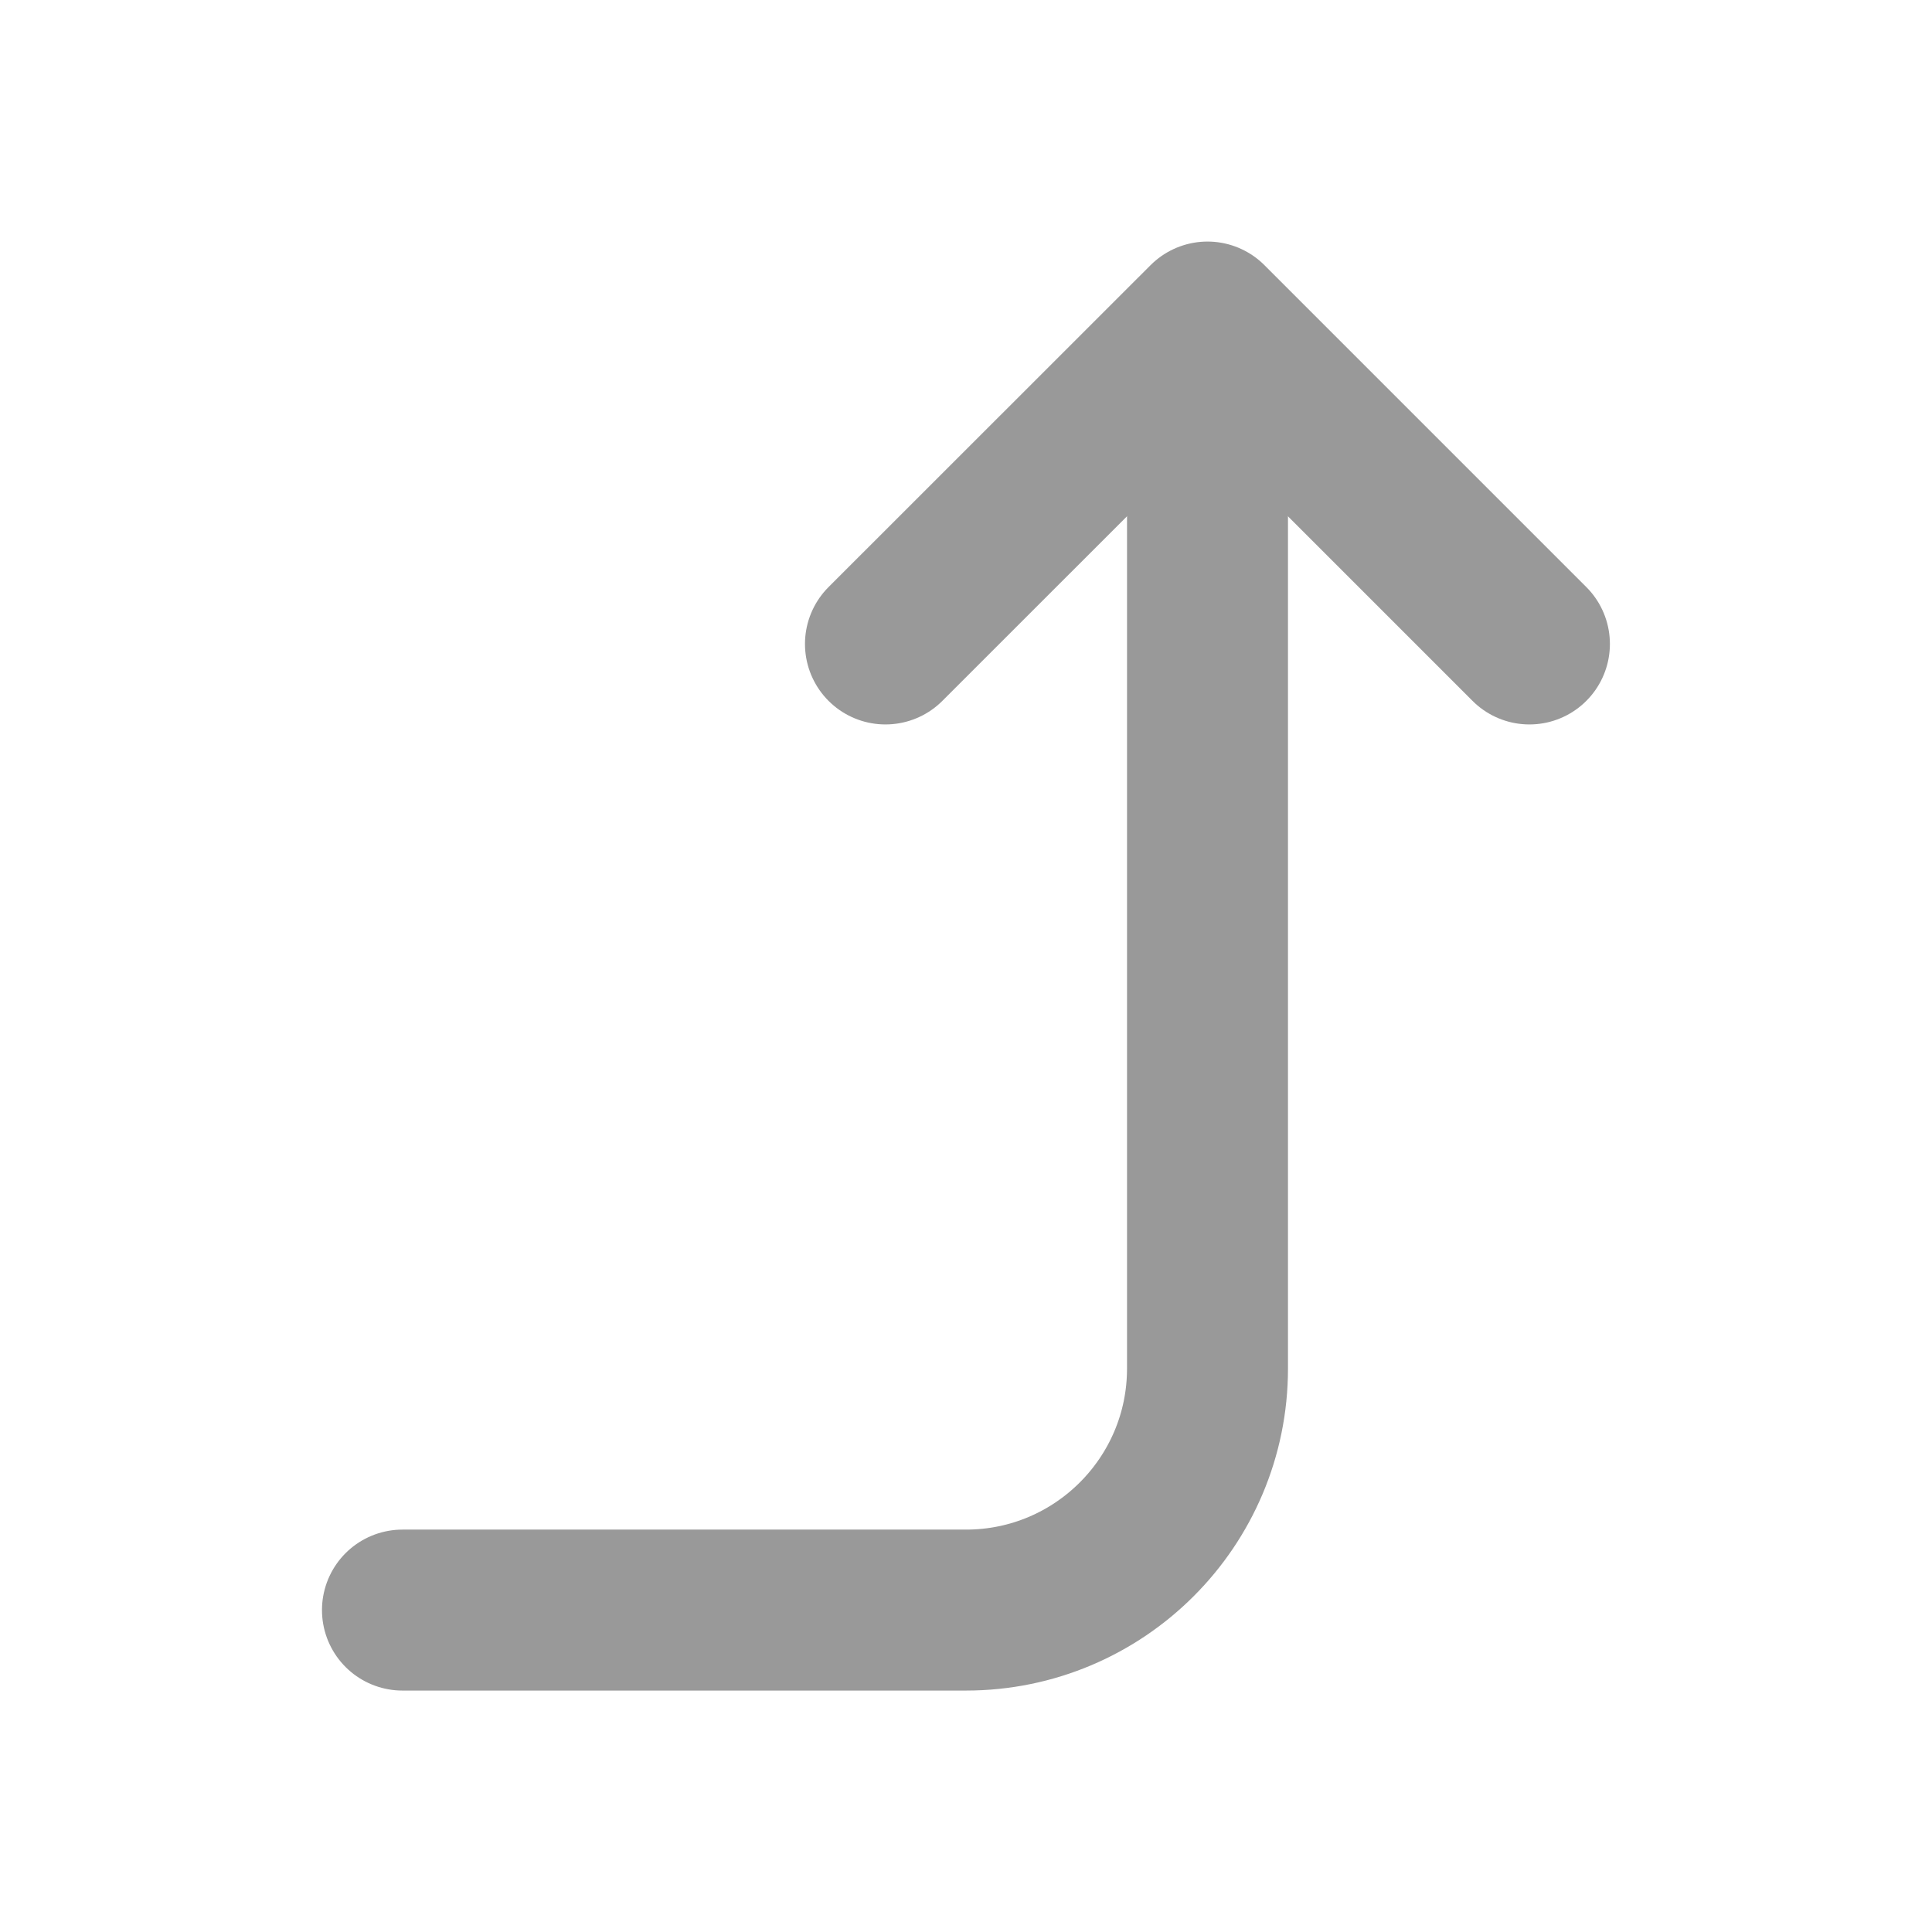
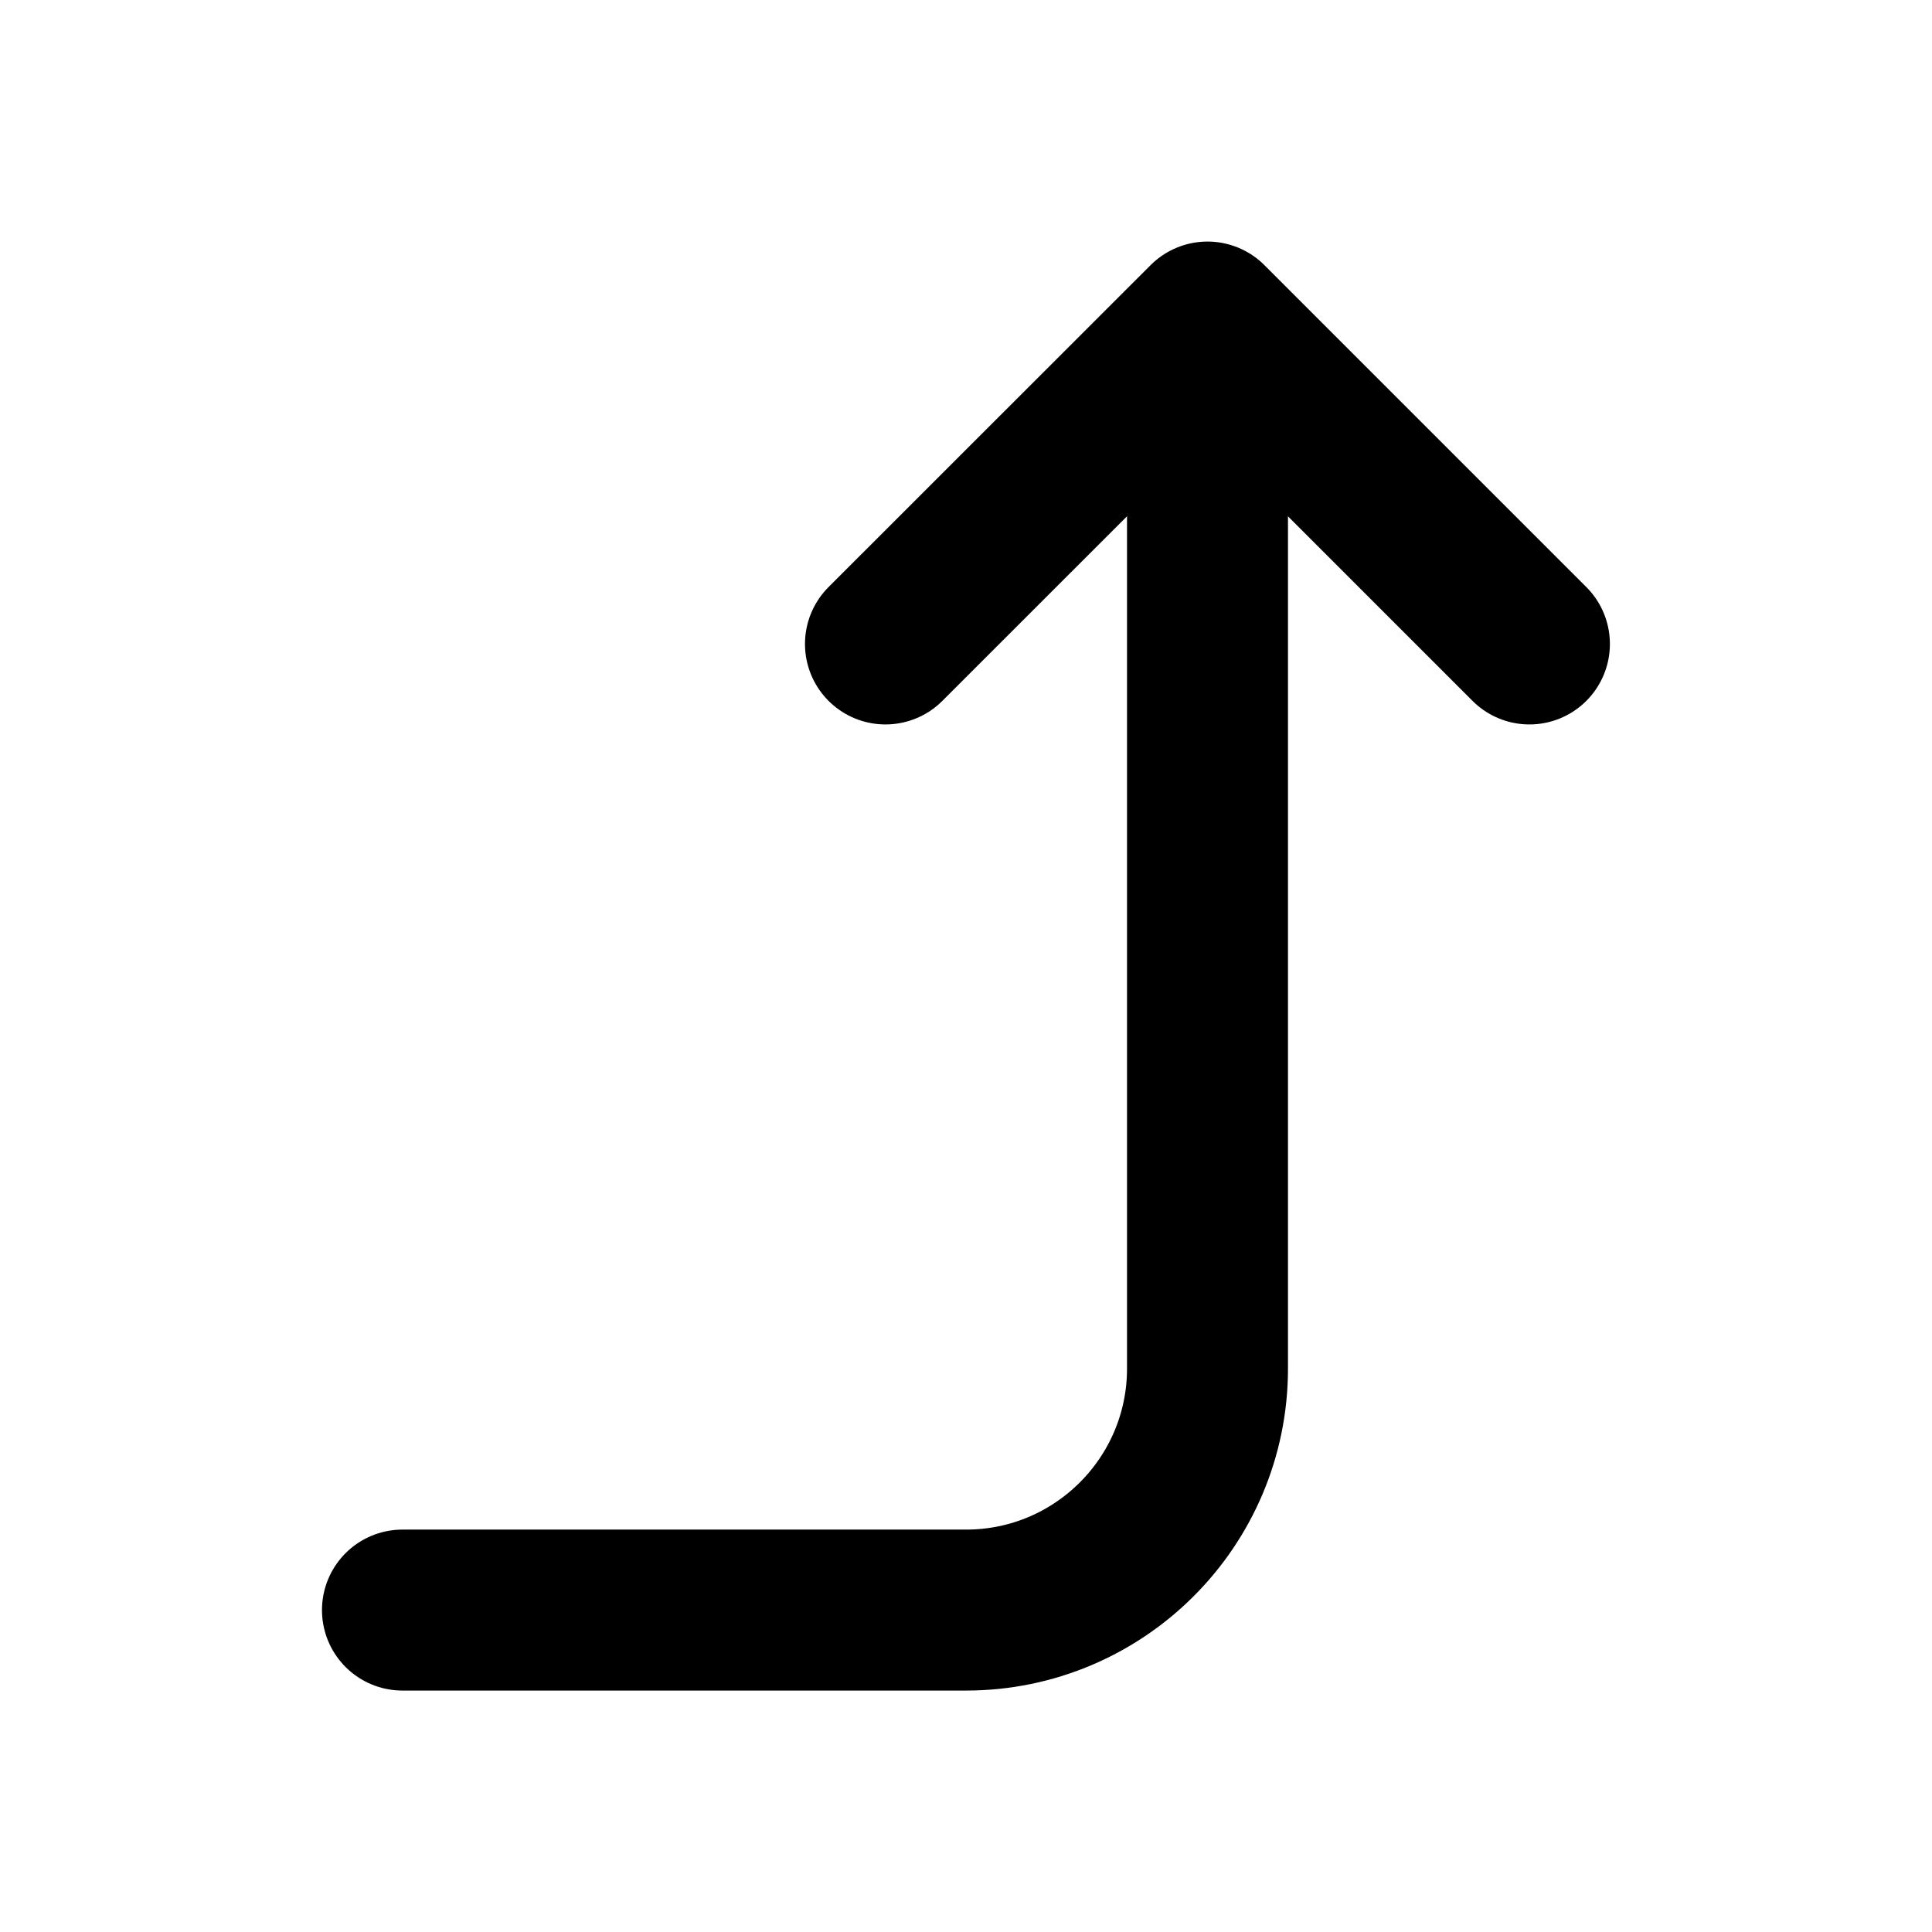
- <svg xmlns="http://www.w3.org/2000/svg" width="16" height="16" viewBox="0 0 16 16" fill="none">
-   <path d="M3.333 13.334H8C9.104 13.334 10 12.438 10 11.334V3.333" stroke="#999999" stroke-width="1.333" stroke-linecap="round" stroke-linejoin="round" />
-   <path d="M7.333 5.333L10 2.667L12.666 5.333" stroke="#999999" stroke-width="1.333" stroke-linecap="round" stroke-linejoin="round" />
+ <svg xmlns="http://www.w3.org/2000/svg" viewBox="0 0 16 16" fill="none">
+   <path d="M3.333 13.334H8C9.104 13.334 10 12.438 10 11.334V3.333" stroke="#000" stroke-width="1.333" stroke-linecap="round" stroke-linejoin="round" />
+   <path d="M7.333 5.333L10 2.667L12.666 5.333" stroke="#000" stroke-width="1.333" stroke-linecap="round" stroke-linejoin="round" />
</svg>
